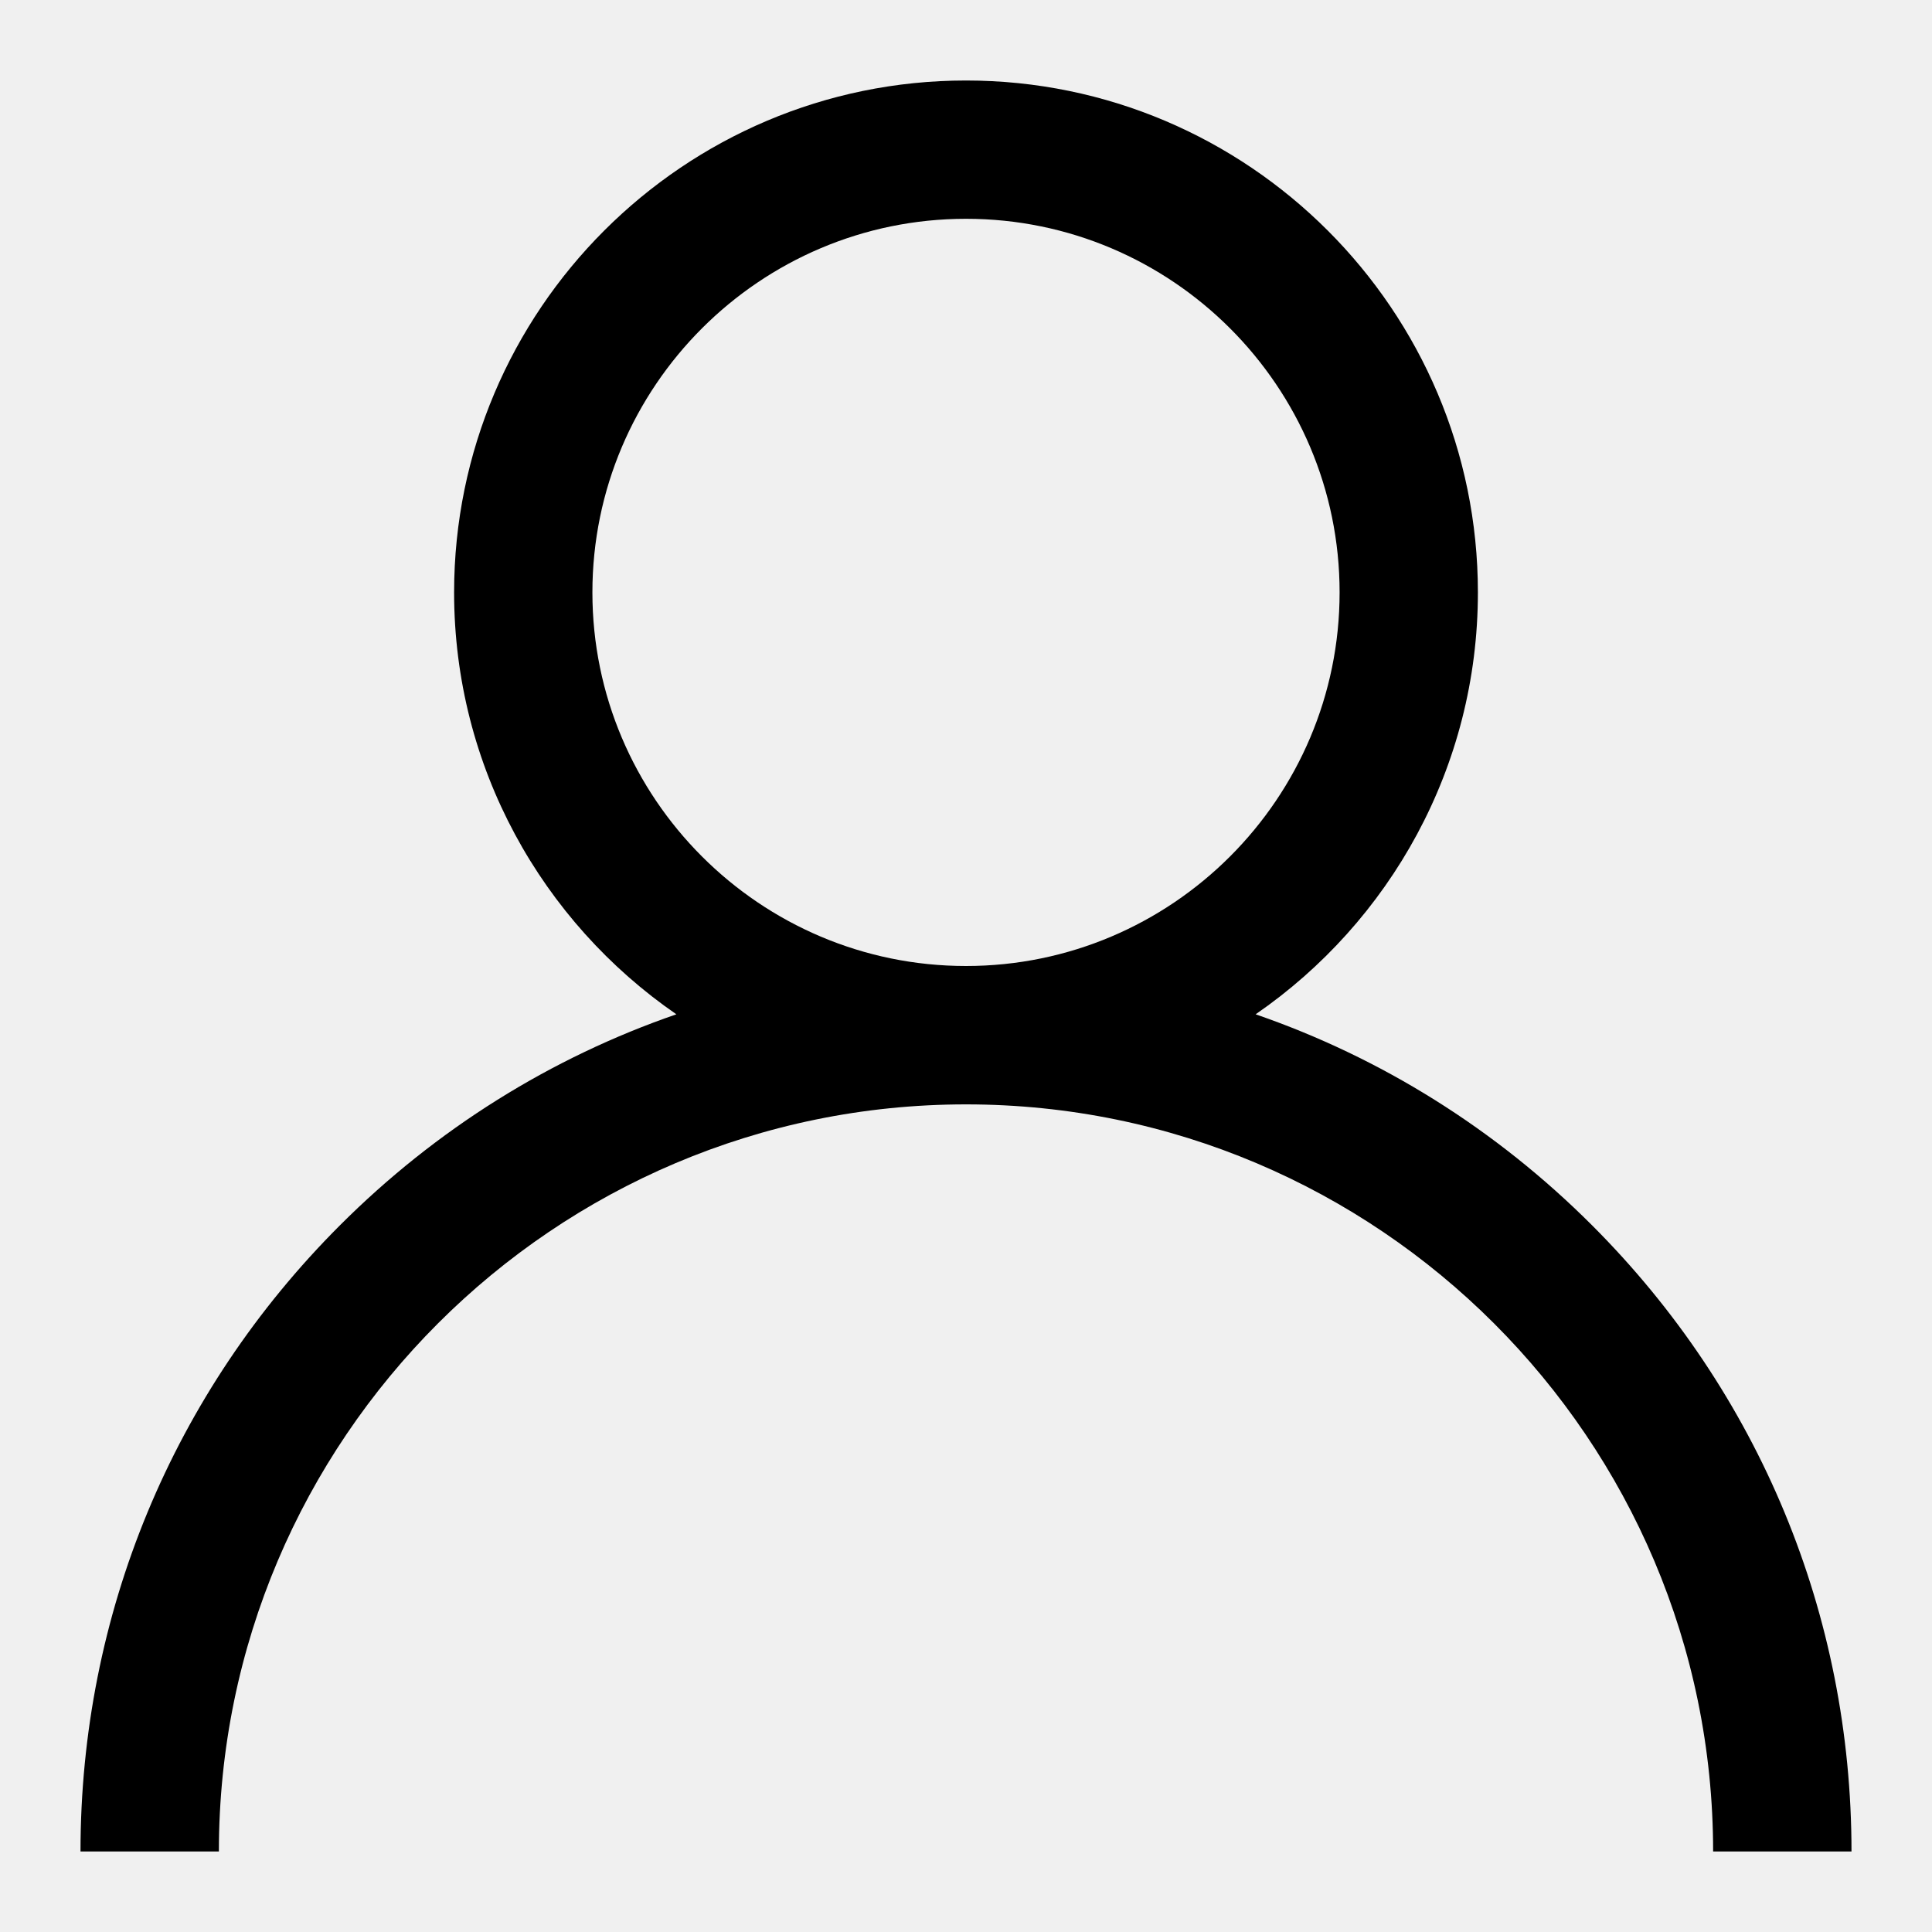
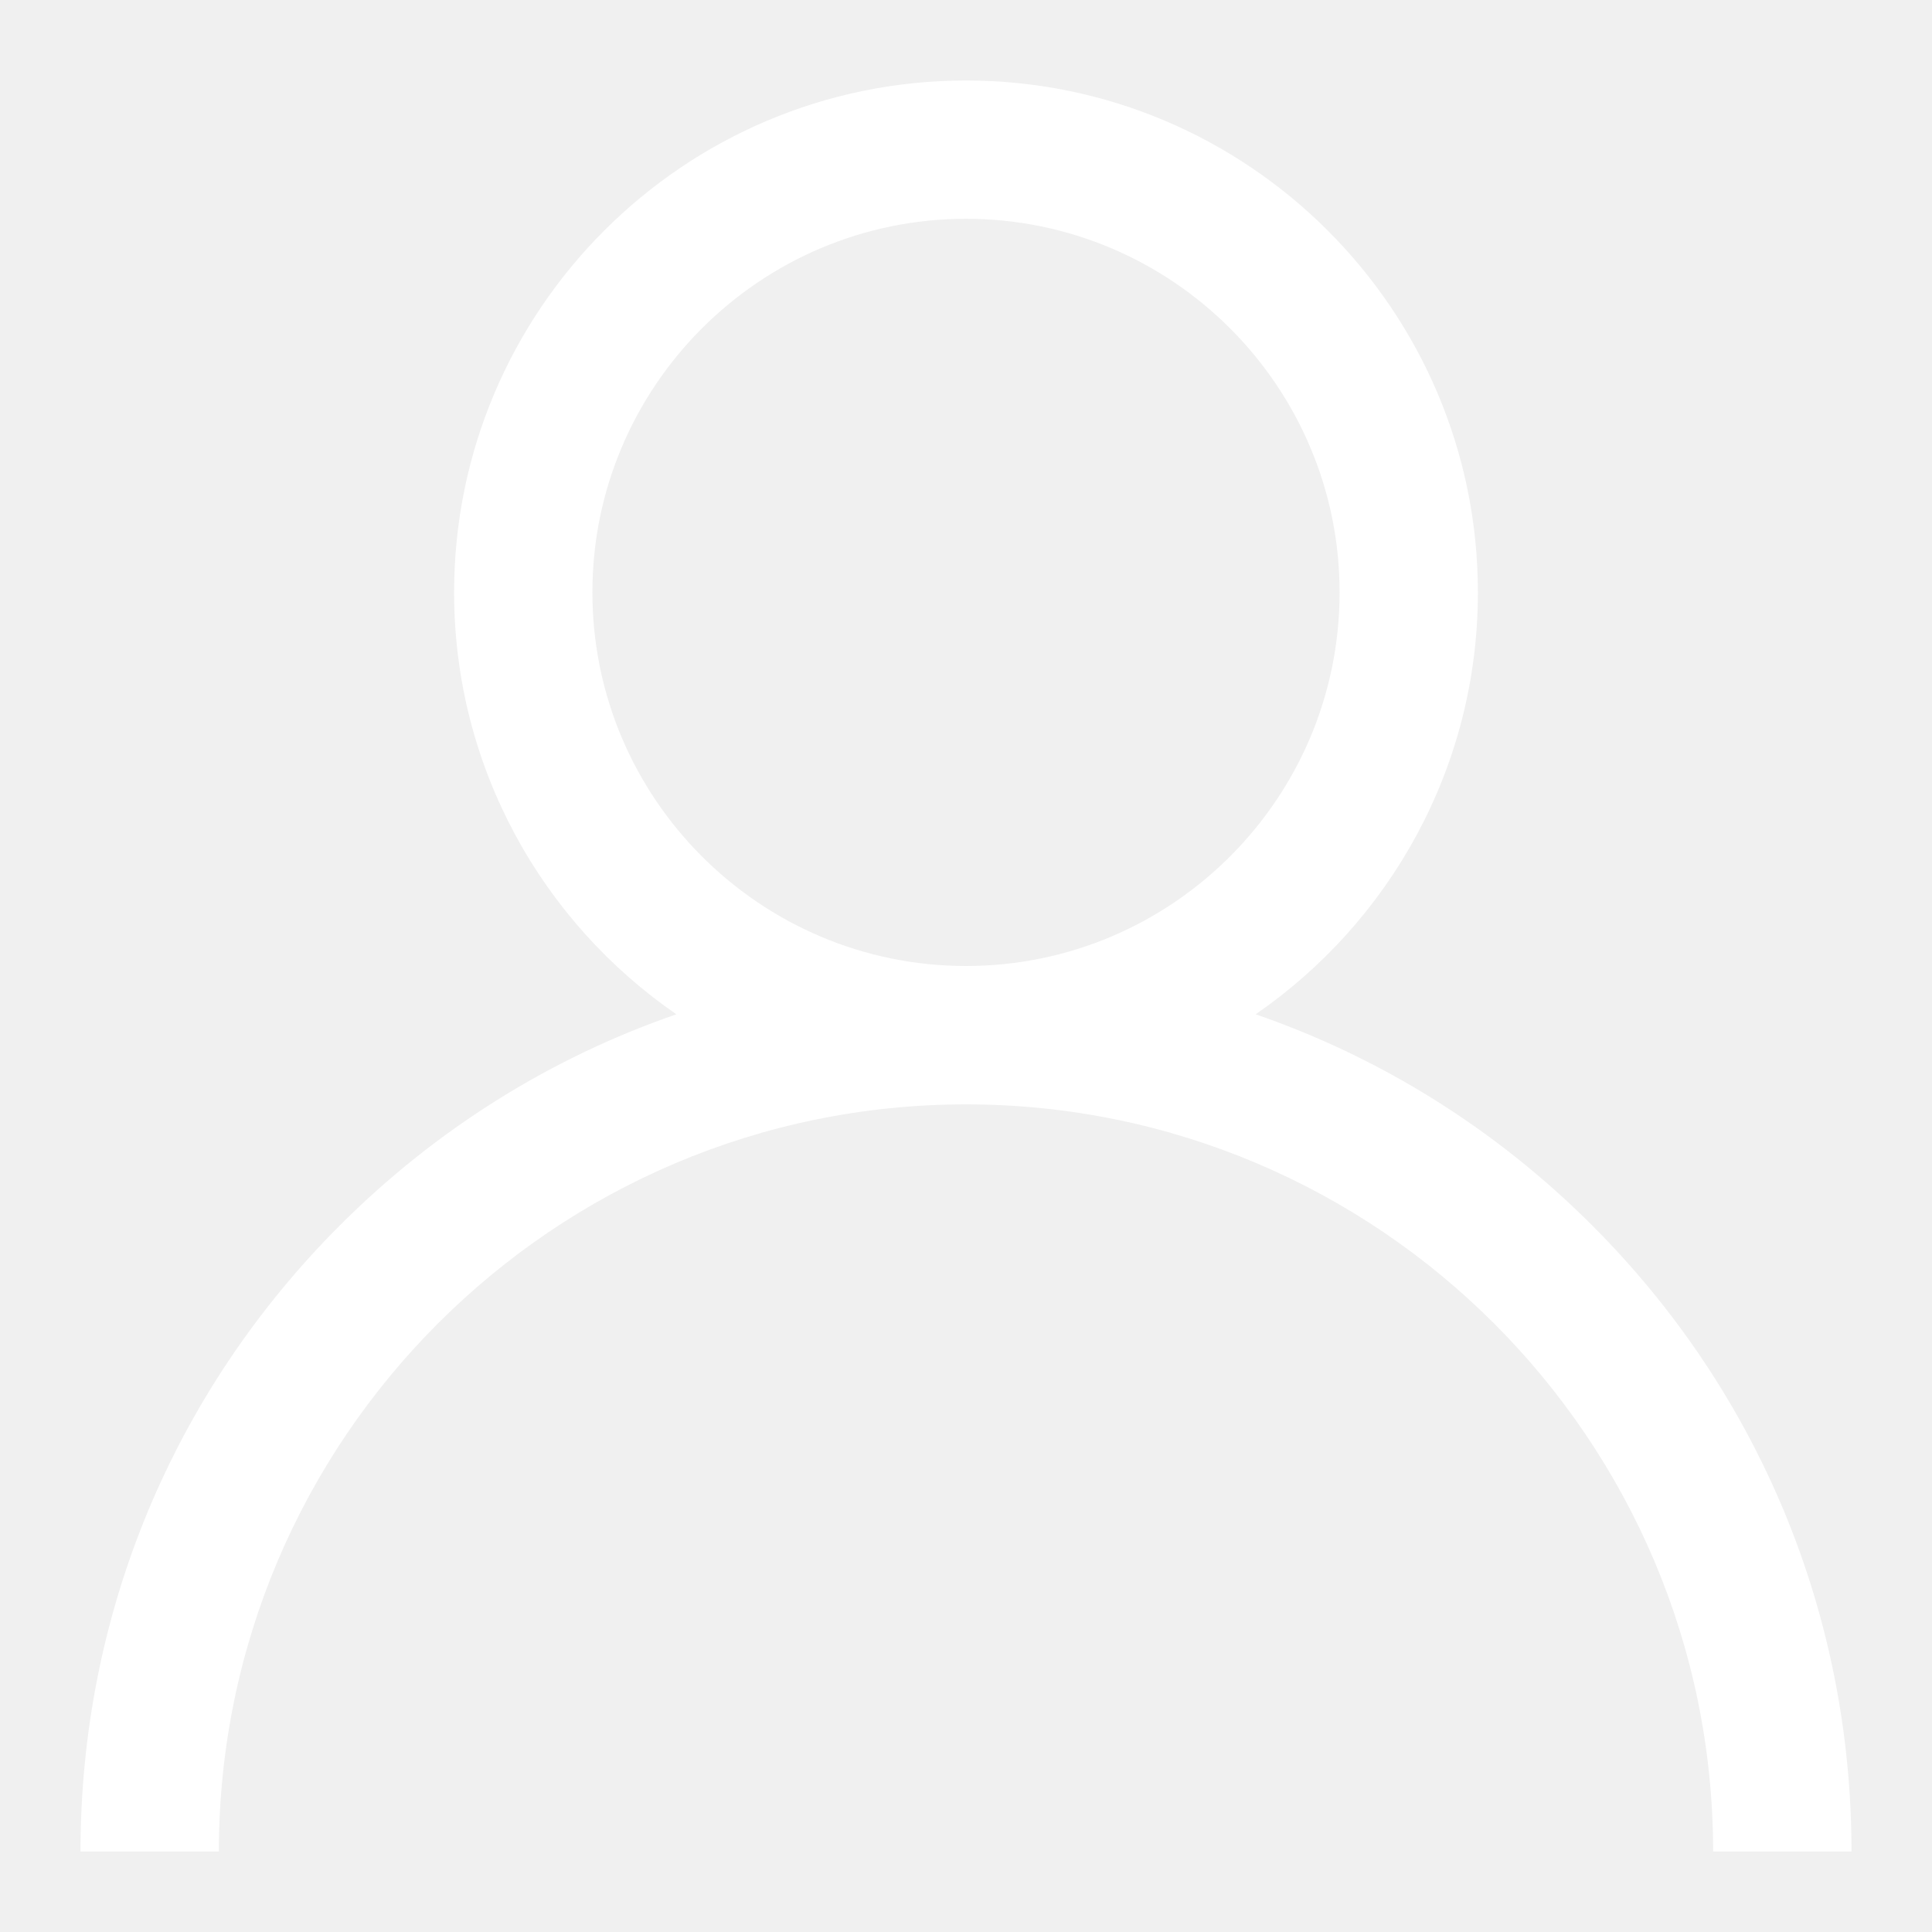
- <svg xmlns="http://www.w3.org/2000/svg" version="1.1" viewBox="0 0 24 24" xml:space="preserve">
+ <svg xmlns="http://www.w3.org/2000/svg" version="1.1" viewBox="0 0 24 24" xml:space="preserve" fill="#ffffff">
  <path d="m19.778 15.222c-1.198-1.198-2.624-2.085-4.18-2.622 1.666-1.148 2.761-3.069 2.761-5.241 0-3.507-2.853-6.359-6.359-6.359-3.507 0-6.359 2.853-6.359 6.359 0 2.172 1.095 4.093 2.761 5.241-1.556 0.537-2.982 1.424-4.18 2.622-2.078 2.078-3.222 4.84-3.222 7.778h1.719c0-5.118 4.163-9.281 9.281-9.281s9.281 4.163 9.281 9.281h1.719c0-2.938-1.144-5.7-3.222-7.778zm-7.778-3.222c-2.559 0-4.641-2.082-4.641-4.641s2.082-4.641 4.641-4.641 4.641 2.082 4.641 4.641-2.082 4.641-4.641 4.641z" />
</svg>
